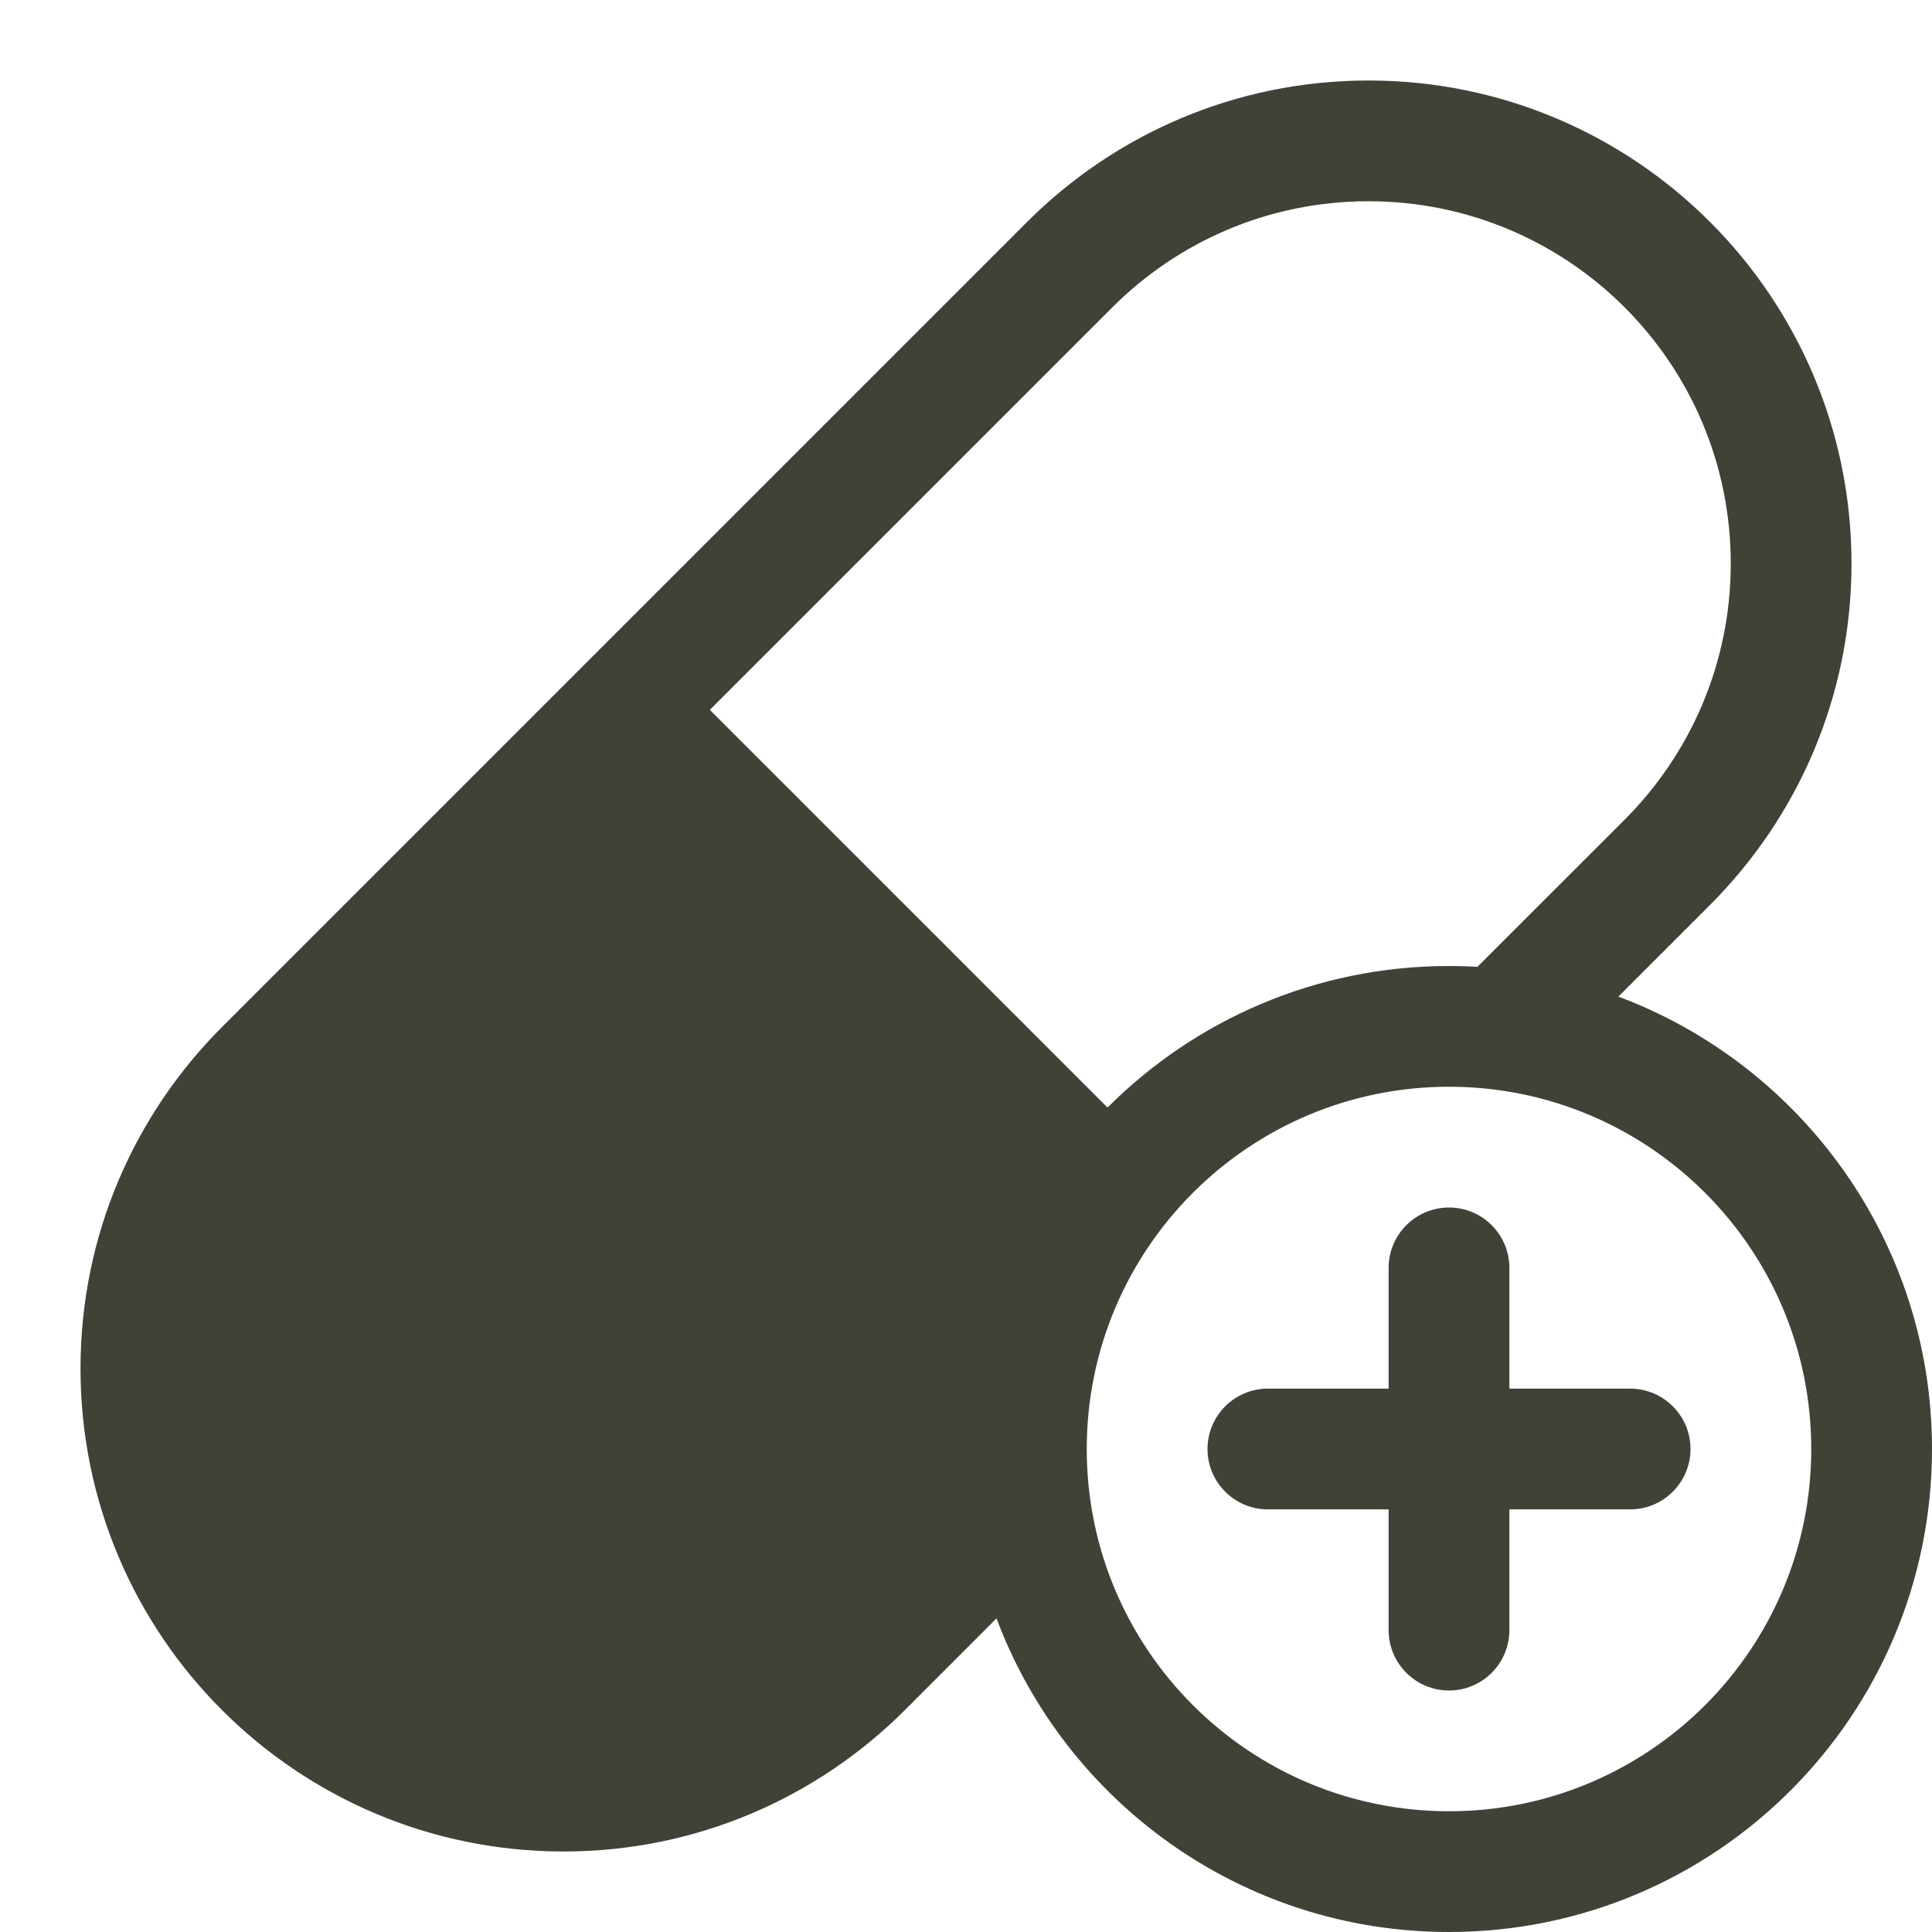
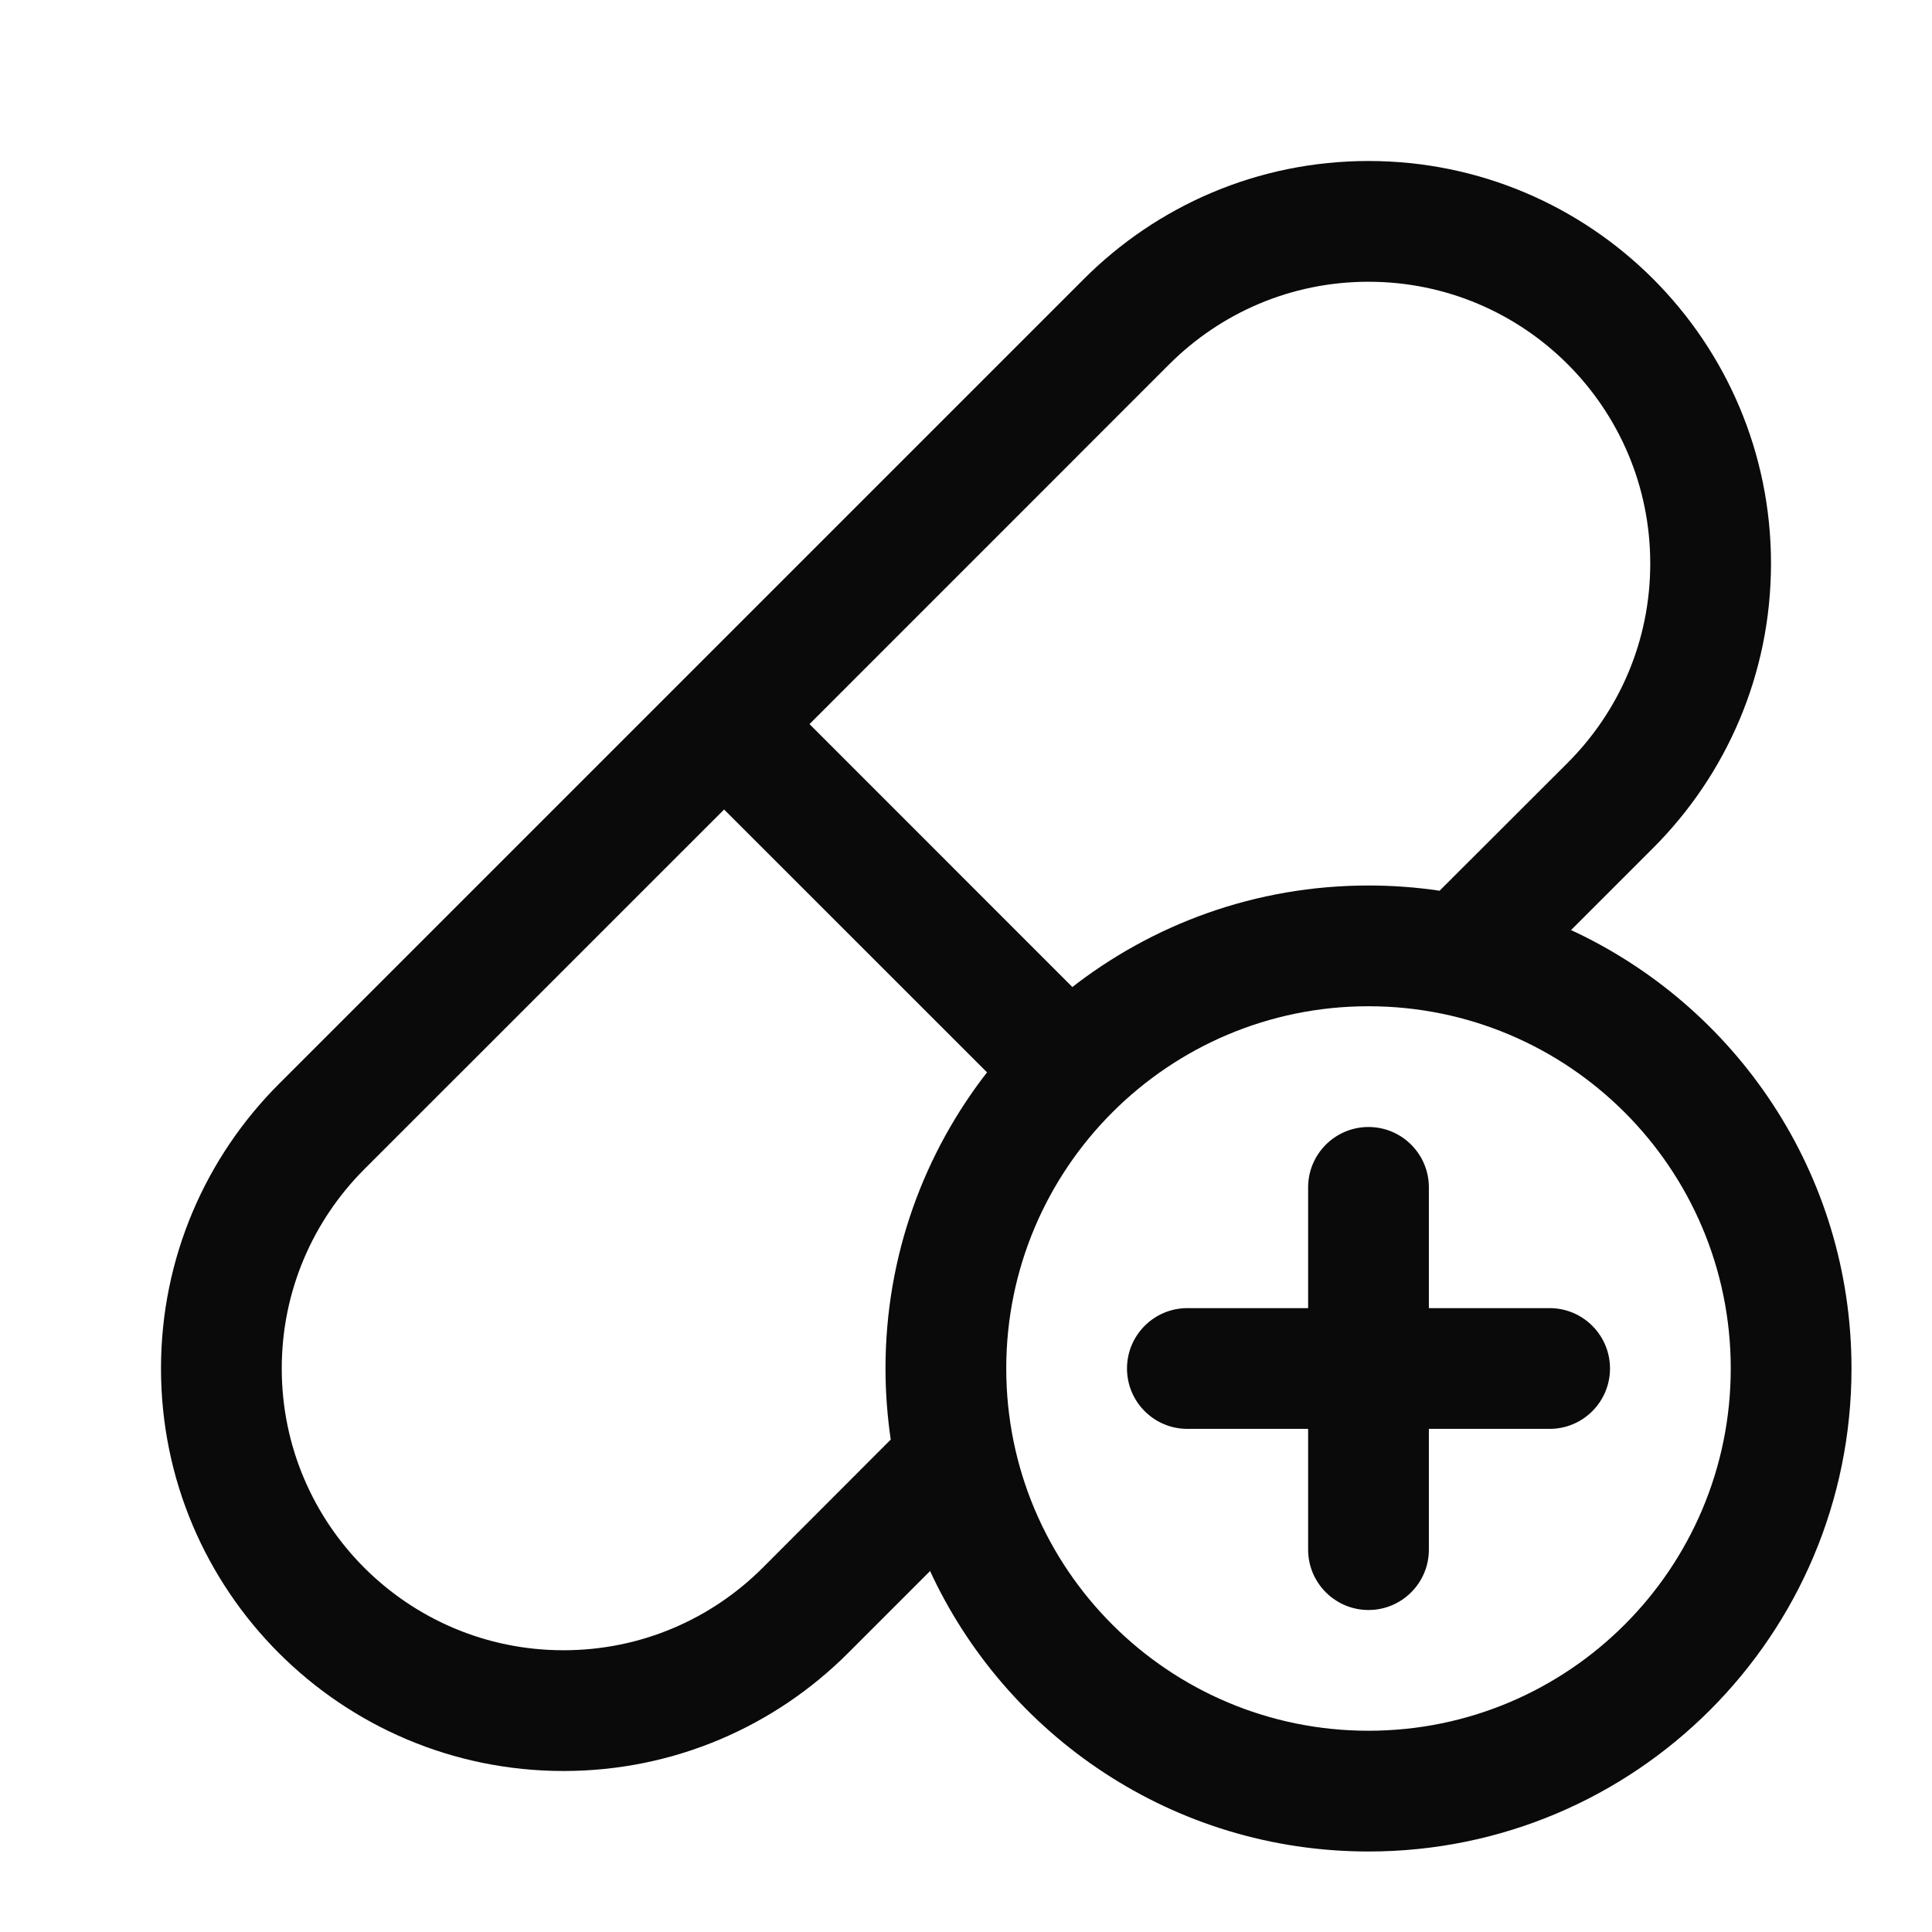
<svg xmlns="http://www.w3.org/2000/svg" width="24" height="24" viewBox="0 0 24 24" fill="none">
-   <path d="M18 15C18.414 15 18.75 15.336 18.75 15.75V17.25H20.25C20.664 17.25 21 17.586 21 18C21 18.414 20.664 18.75 20.25 18.75H18.75V20.25C18.75 20.664 18.414 21 18 21C17.586 21 17.25 20.664 17.25 20.25V18.75H15.75C15.336 18.75 15 18.414 15 18C15 17.586 15.336 17.25 15.75 17.25H17.25V15.75C17.25 15.336 17.586 15 18 15Z" fill="#424138" />
-   <path fill-rule="evenodd" clip-rule="evenodd" d="M17 1C20.314 1 23 3.686 23 7C23 8.657 22.328 10.156 21.242 11.242L20.104 12.38C22.38 13.232 24 15.427 24 18C24 21.314 21.314 24 18 24C15.426 24 13.231 22.38 12.379 20.104L11.242 21.242C10.156 22.328 8.657 23 7 23C3.686 23 1 20.314 1 17C1 15.343 1.672 13.844 2.758 12.758L12.758 2.758C13.844 1.672 15.343 1 17 1ZM18 13.5C15.515 13.5 13.5 15.515 13.5 18C13.5 20.485 15.515 22.5 18 22.5C20.485 22.5 22.5 20.485 22.5 18C22.5 15.515 20.485 13.5 18 13.5ZM17 2.5C15.757 2.5 14.635 3.002 13.818 3.818L8.818 8.818L13.758 13.758C14.844 12.672 16.343 12 18 12C18.199 12 18.395 12.01 18.589 12.029C18.51 12.022 18.431 12.015 18.352 12.011L20.182 10.182C20.998 9.365 21.5 8.243 21.5 7C21.5 4.515 19.485 2.5 17 2.5Z" fill="#424138" />
+   <path d="M17 14C17.414 14 17.75 14.336 17.75 14.75V16.25H19.25C19.664 16.25 20 16.586 20 17C20 17.414 19.664 17.75 19.25 17.75H17.75V19.25C17.75 19.664 17.414 20 17 20C16.586 20 16.25 19.664 16.25 19.25V17.75H14.75C14.336 17.75 14 17.414 14 17C14 16.586 14.336 16.25 14.75 16.25H16.25V14.75C16.25 14.336 16.586 14 17 14Z" fill="#0A0A0A" />
+   <path fill-rule="evenodd" clip-rule="evenodd" d="M17 2C19.761 2 22 4.239 22 7C22 8.381 21.44 9.63 20.535 10.535L19.517 11.553C19.51 11.55 19.502 11.547 19.495 11.544C21.563 12.491 23 14.577 23 17C23 20.314 20.314 23 17 23C14.577 23 12.491 21.563 11.544 19.495C11.547 19.502 11.55 19.51 11.553 19.517L10.535 20.535C9.63 21.44 8.381 22 7 22C4.239 22 2 19.761 2 17C2 15.619 2.56 14.37 3.465 13.465L13.465 3.465C14.37 2.56 15.619 2 17 2ZM17 12.5C14.515 12.5 12.5 14.515 12.5 17C12.5 19.485 14.515 21.5 17 21.5C19.485 21.5 21.5 19.485 21.5 17C21.5 14.515 19.485 12.5 17 12.5ZM4.525 14.525C3.89 15.161 3.5 16.034 3.5 17C3.5 18.933 5.067 20.5 7 20.5C7.967 20.5 8.839 20.11 9.475 19.475L11.065 17.883C11.023 17.595 11 17.3 11 17C11 15.6 11.48 14.313 12.284 13.292C12.276 13.302 12.268 13.311 12.261 13.321L8.995 10.056L4.525 14.525ZM17 3.5C16.034 3.5 15.161 3.89 14.525 4.525L10.056 8.995L13.321 12.261C13.311 12.268 13.302 12.276 13.292 12.284C14.313 11.48 15.6 11 17 11C17.3 11 17.595 11.022 17.883 11.065L19.475 9.475C20.11 8.839 20.5 7.967 20.5 7C20.5 5.067 18.933 3.5 17 3.5Z" fill="#0A0A0A" />
</svg>
